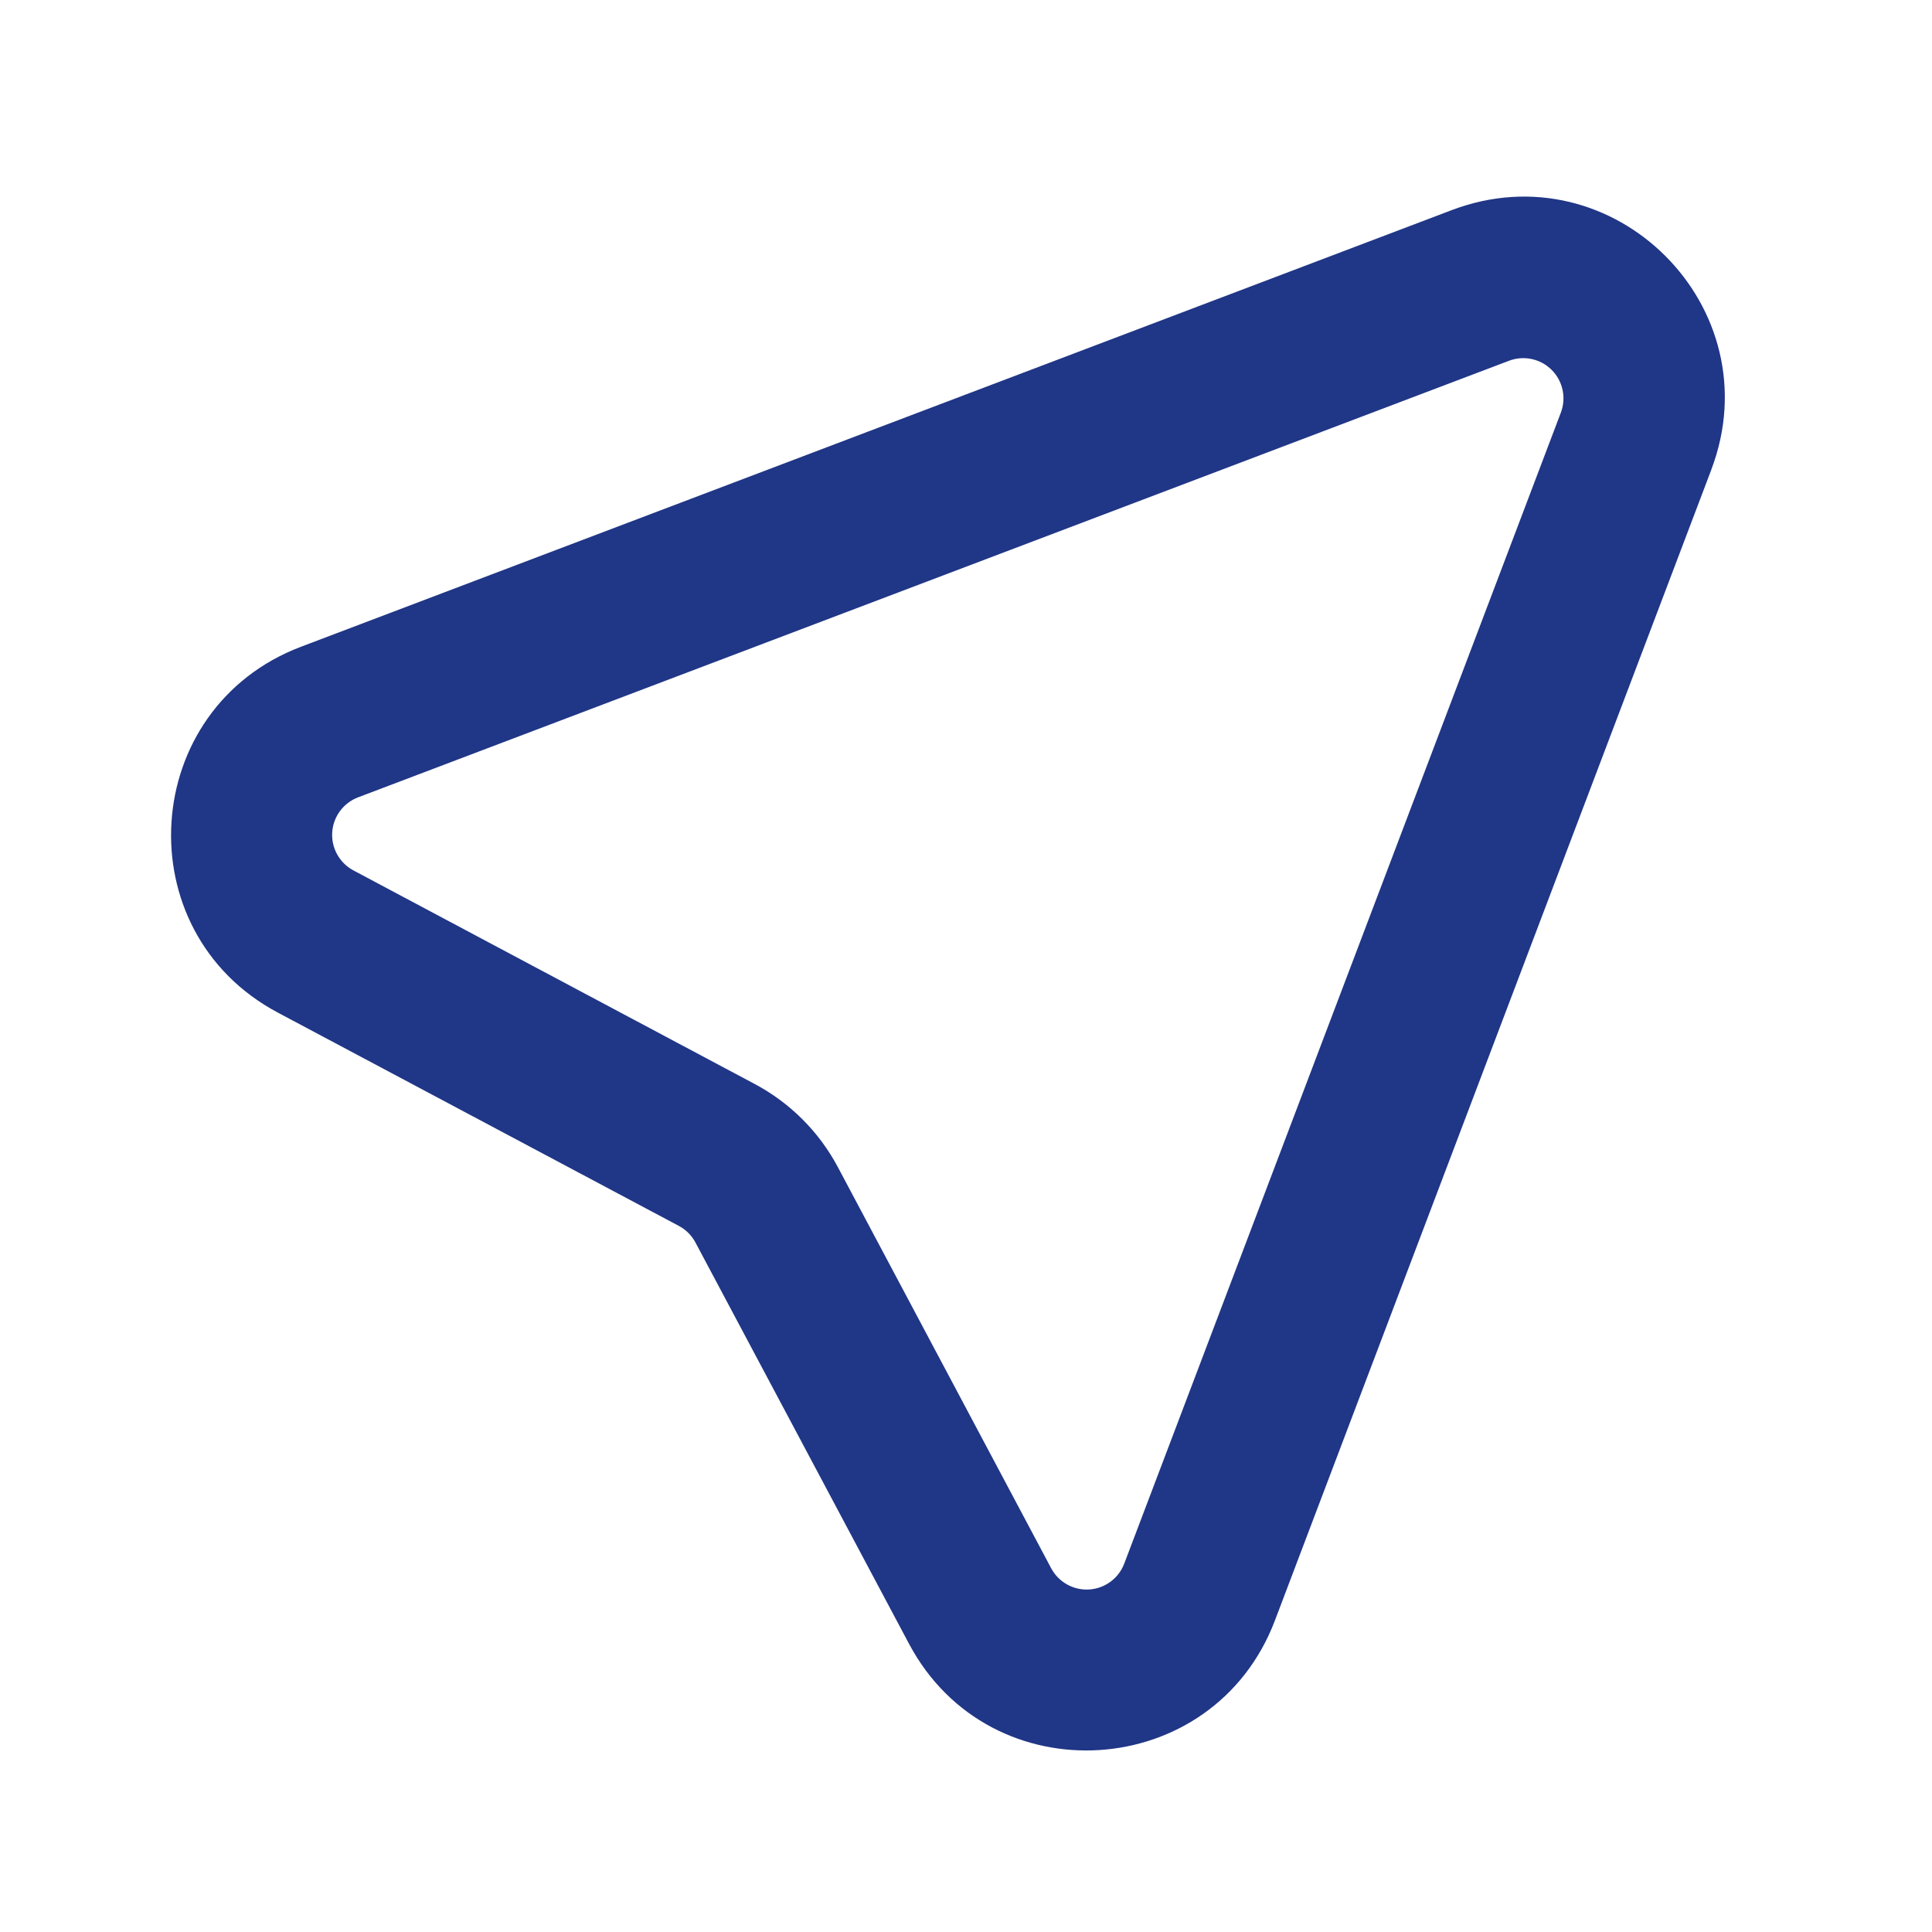
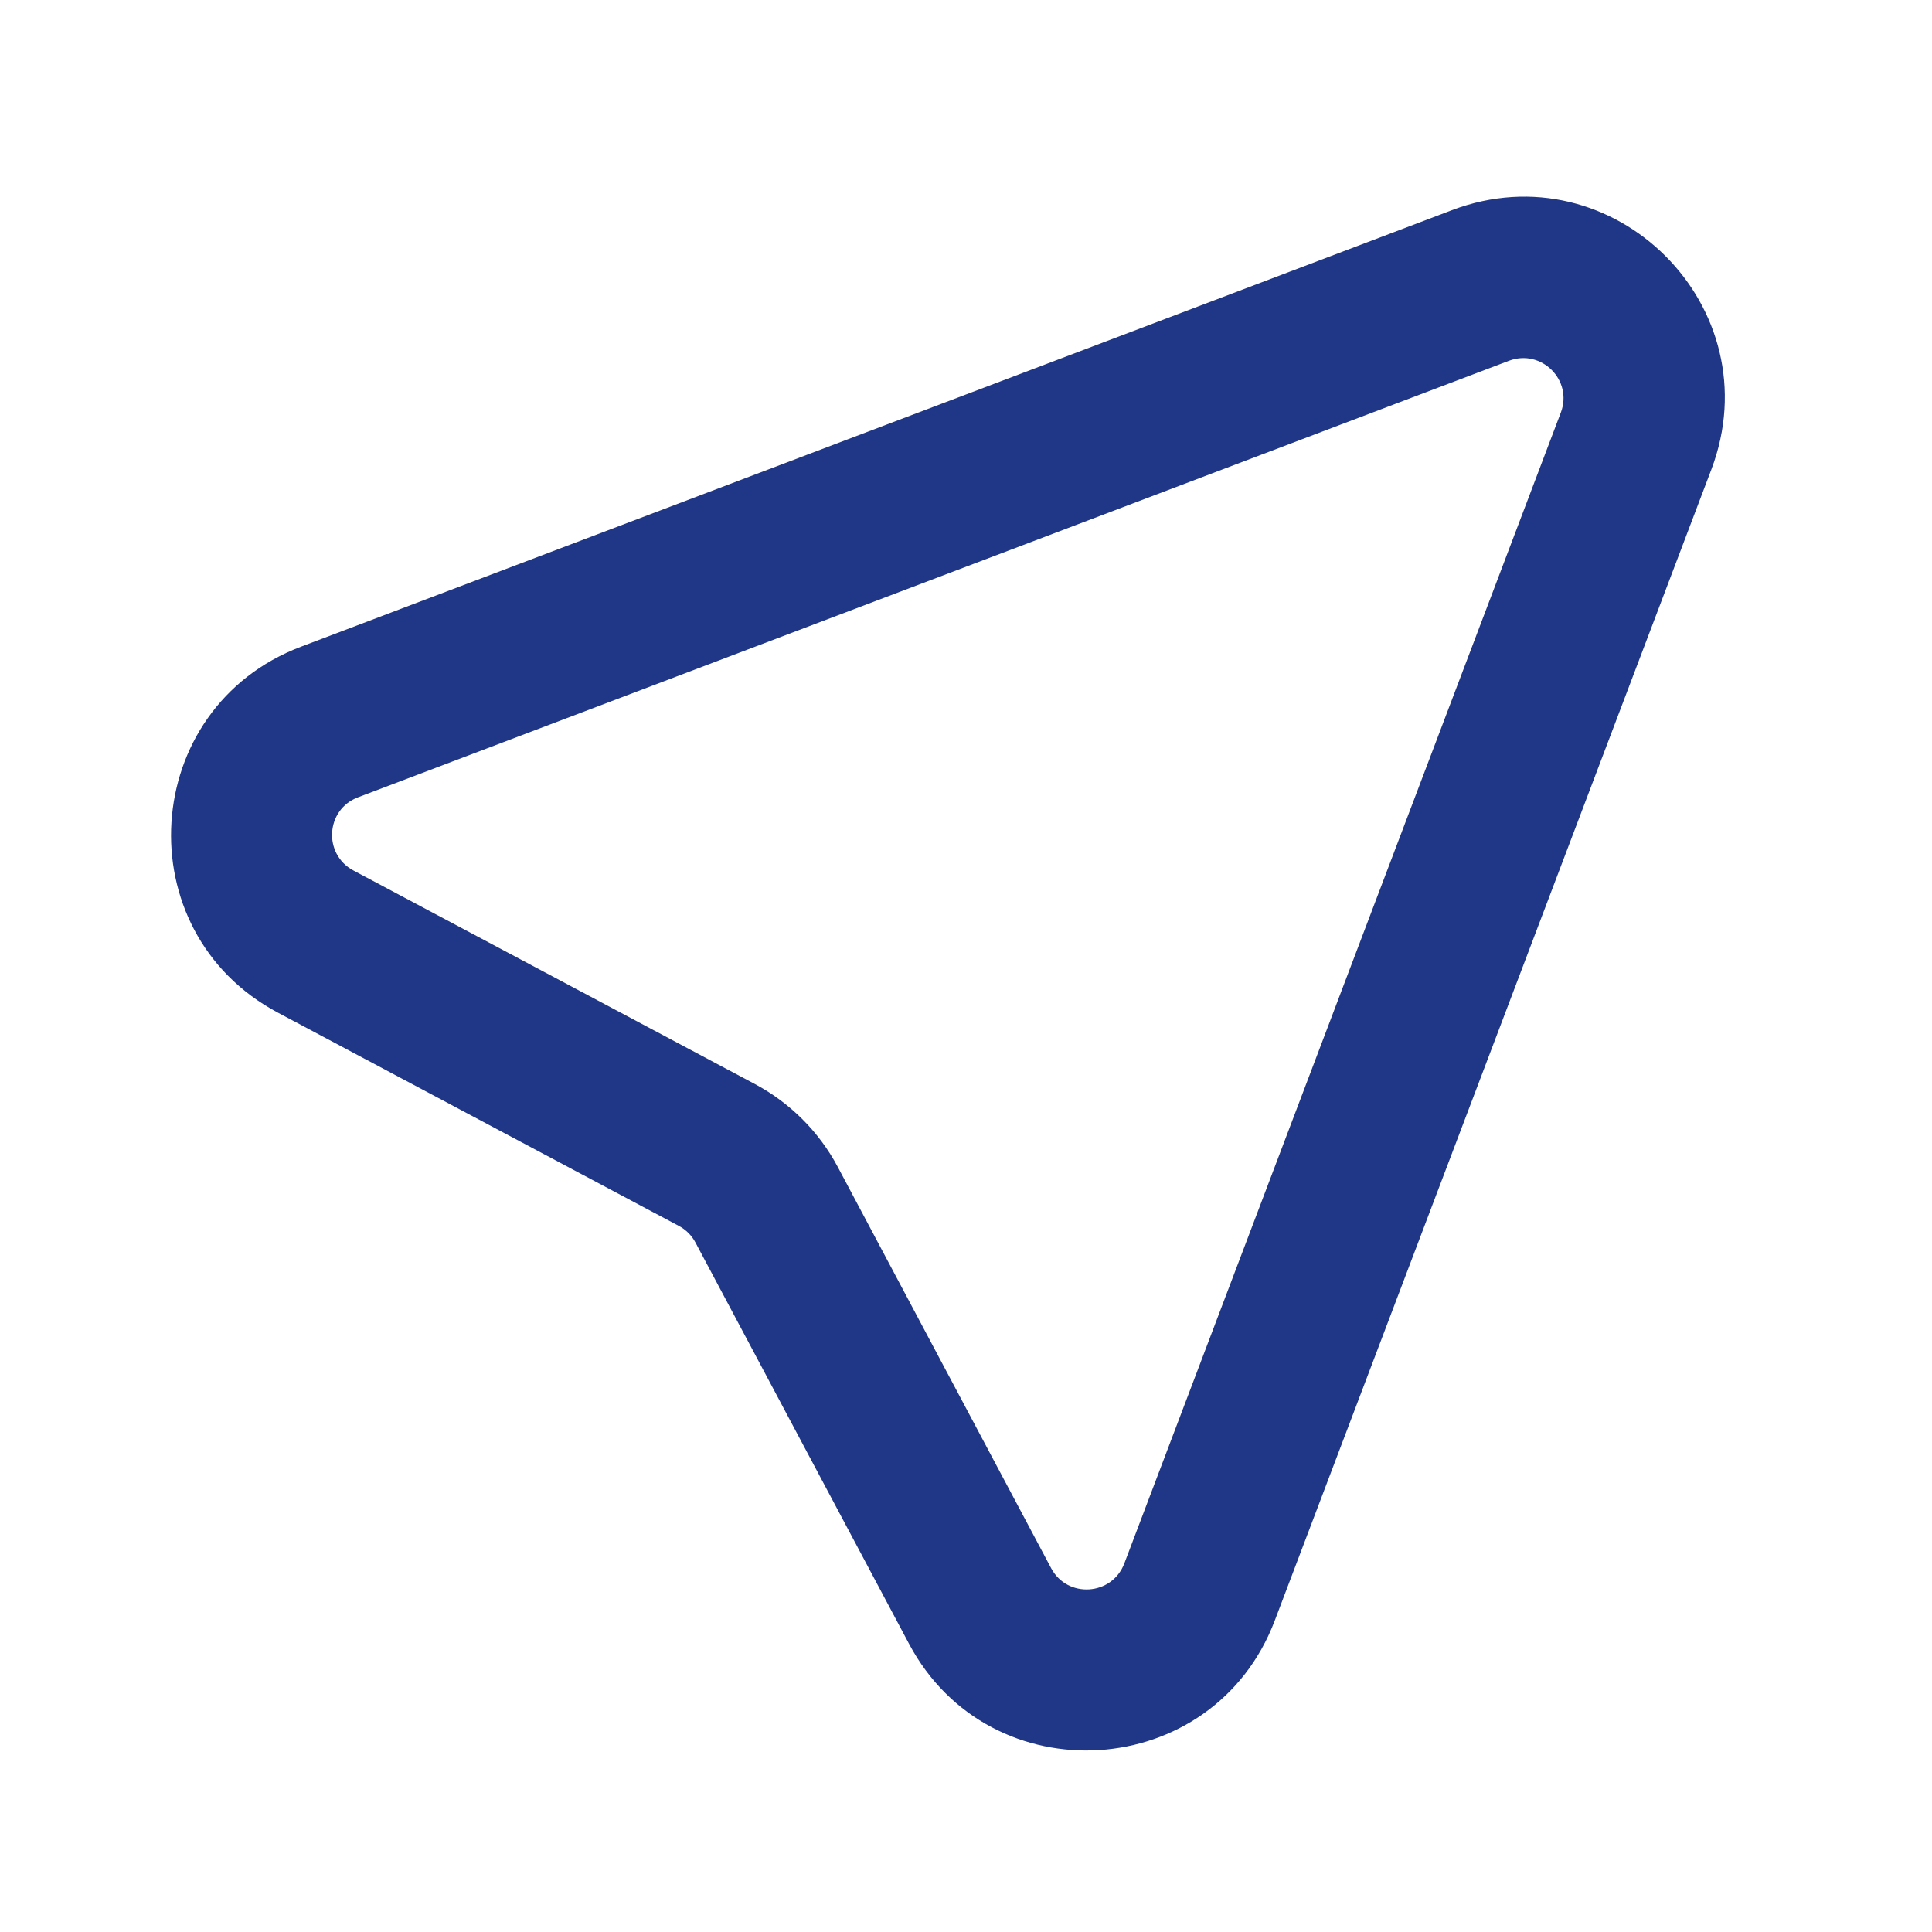
- <svg xmlns="http://www.w3.org/2000/svg" width="16" height="16" fill="none">
-   <path fill-rule="evenodd" clip-rule="evenodd" d="M14.172 3.89c.51-1.343-.806-2.659-2.149-2.15l-9.53 3.616c-1.34.508-1.457 2.357-.192 3.03l3.322 1.767a.331.331 0 01.137.138l1.768 3.322c.672 1.264 2.521 1.147 3.03-.192l3.614-9.53zm-1.676-.902a.333.333 0 01.43.43l-3.615 9.53a.333.333 0 01-.606.039L6.938 9.664a1.667 1.667 0 00-.69-.688l-3.32-1.767a.333.333 0 01.038-.606l9.53-3.615z" fill="#203686" />
+ <svg xmlns="http://www.w3.org/2000/svg" width="16" height="16" viewBox="0 0 16 16" fill="none">
+   <path fill-rule="evenodd" clip-rule="evenodd" d="M14.172 3.89C14.682 2.547 13.367 1.231 12.023 1.741L2.492 5.356C1.153 5.864 1.036 7.713 2.301 8.386L5.623 10.153C5.681 10.184 5.729 10.232 5.76 10.291L7.528 13.613C8.2 14.877 10.049 14.76 10.557 13.421L14.172 3.89ZM12.496 2.988C12.765 2.886 13.028 3.149 12.926 3.417L9.311 12.948C9.209 13.216 8.839 13.239 8.705 12.987L6.938 9.664C6.782 9.371 6.542 9.132 6.249 8.976L2.927 7.209C2.674 7.074 2.697 6.704 2.965 6.603L12.496 2.988Z" fill="#203686" />
</svg>
